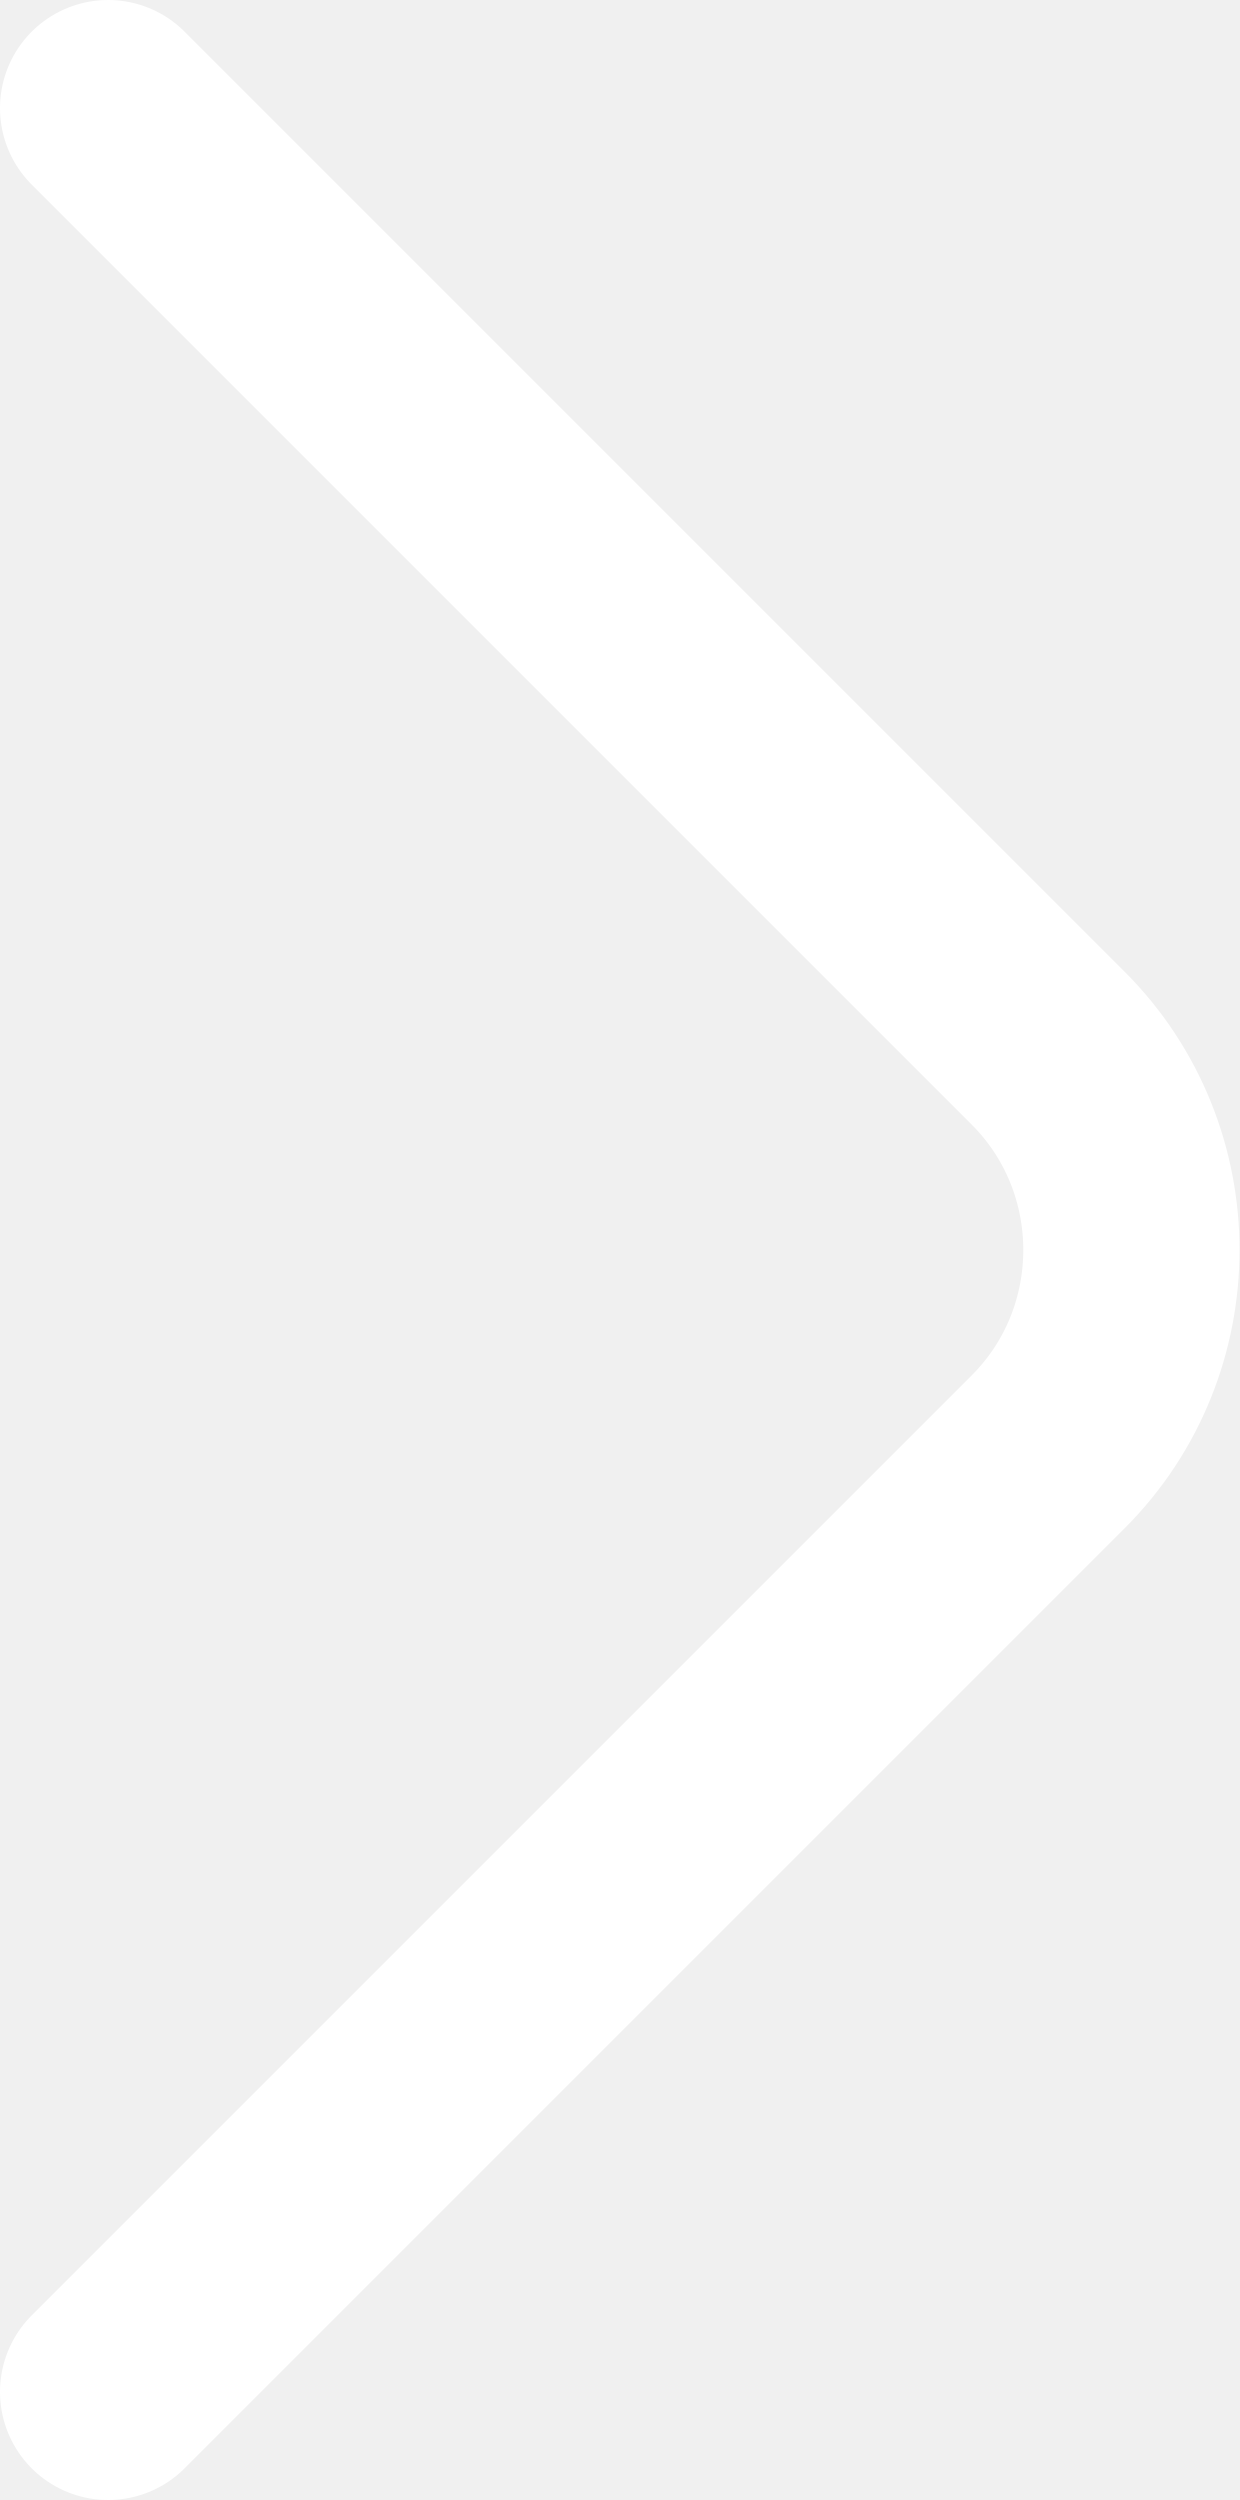
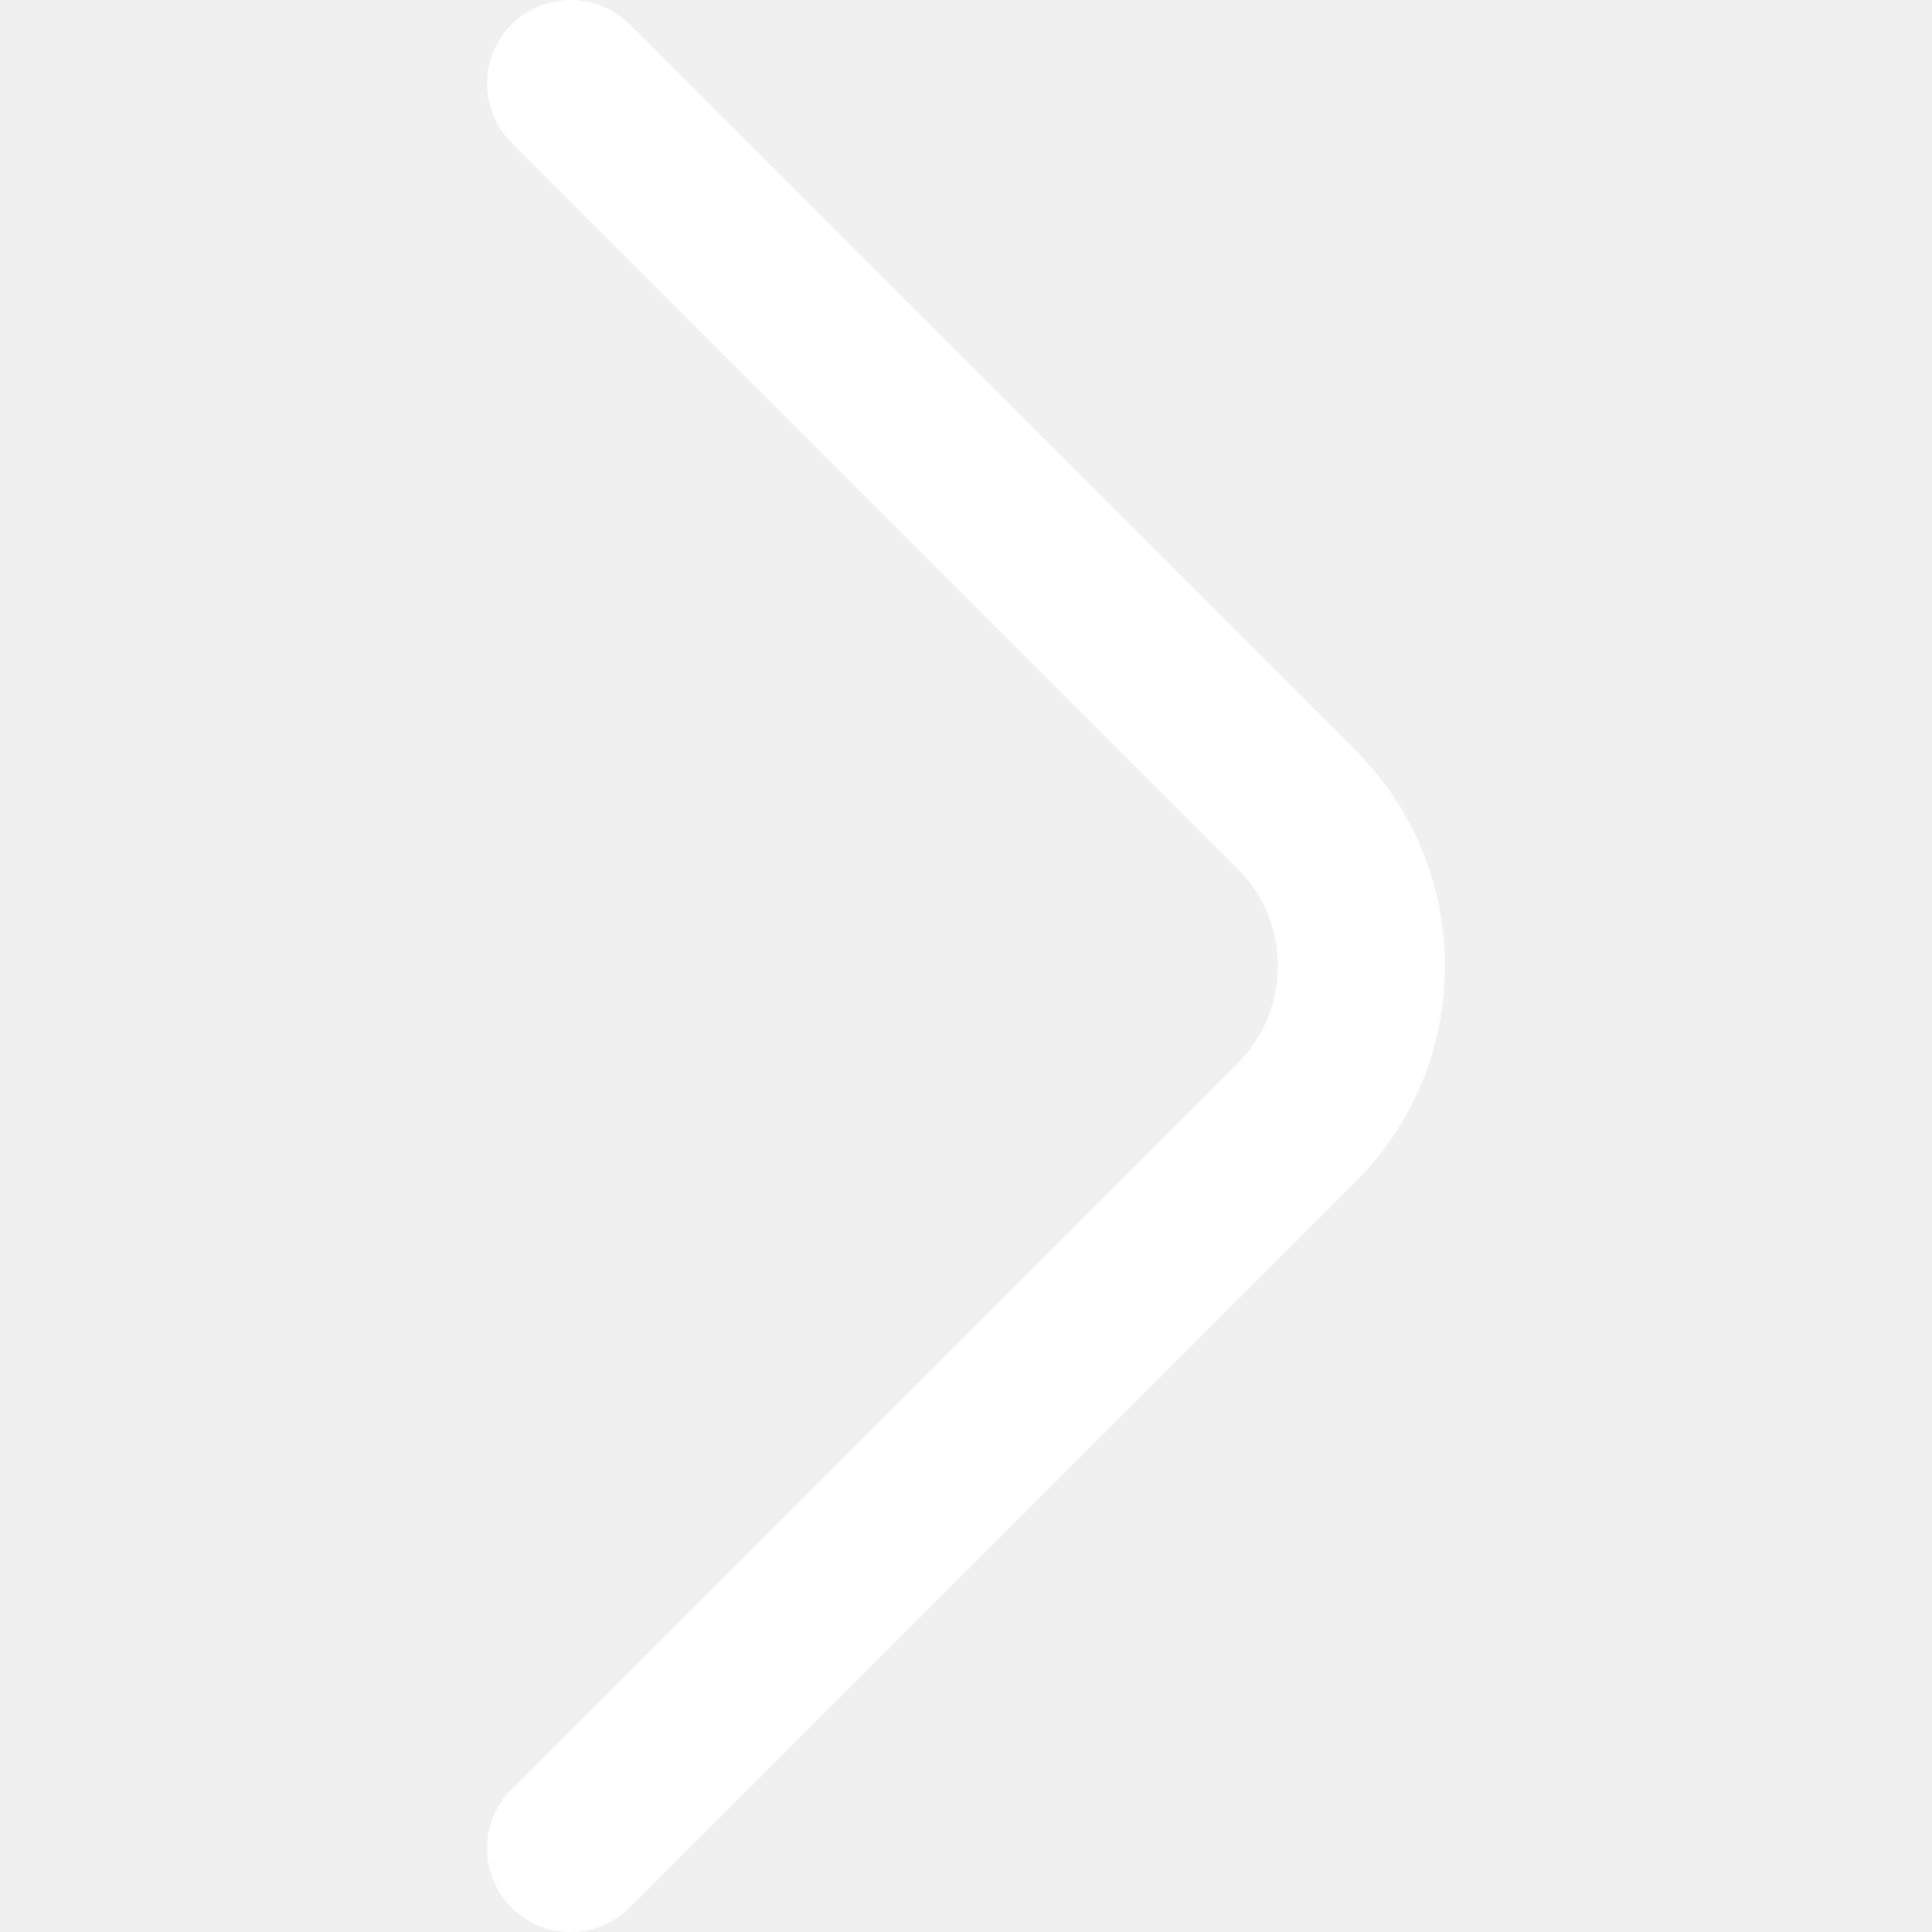
- <svg xmlns="http://www.w3.org/2000/svg" viewBox="0 0 8.598 17.34" x="0" y="0" fill="none">
+ <svg xmlns="http://www.w3.org/2000/svg" viewBox="0 0 8.598 17.34" width="16" height="16" x="0" y="0" fill="none">
  <path id="Vector_51" d="M0.75,16.59l6.52,-6.52c0.77,-0.77 0.77,-2.03 0,-2.8l-6.52,-6.52" stroke="white" stroke-width="1.5" stroke-miterlimit="10" stroke-linecap="round" stroke-linejoin="round" />
</svg>
